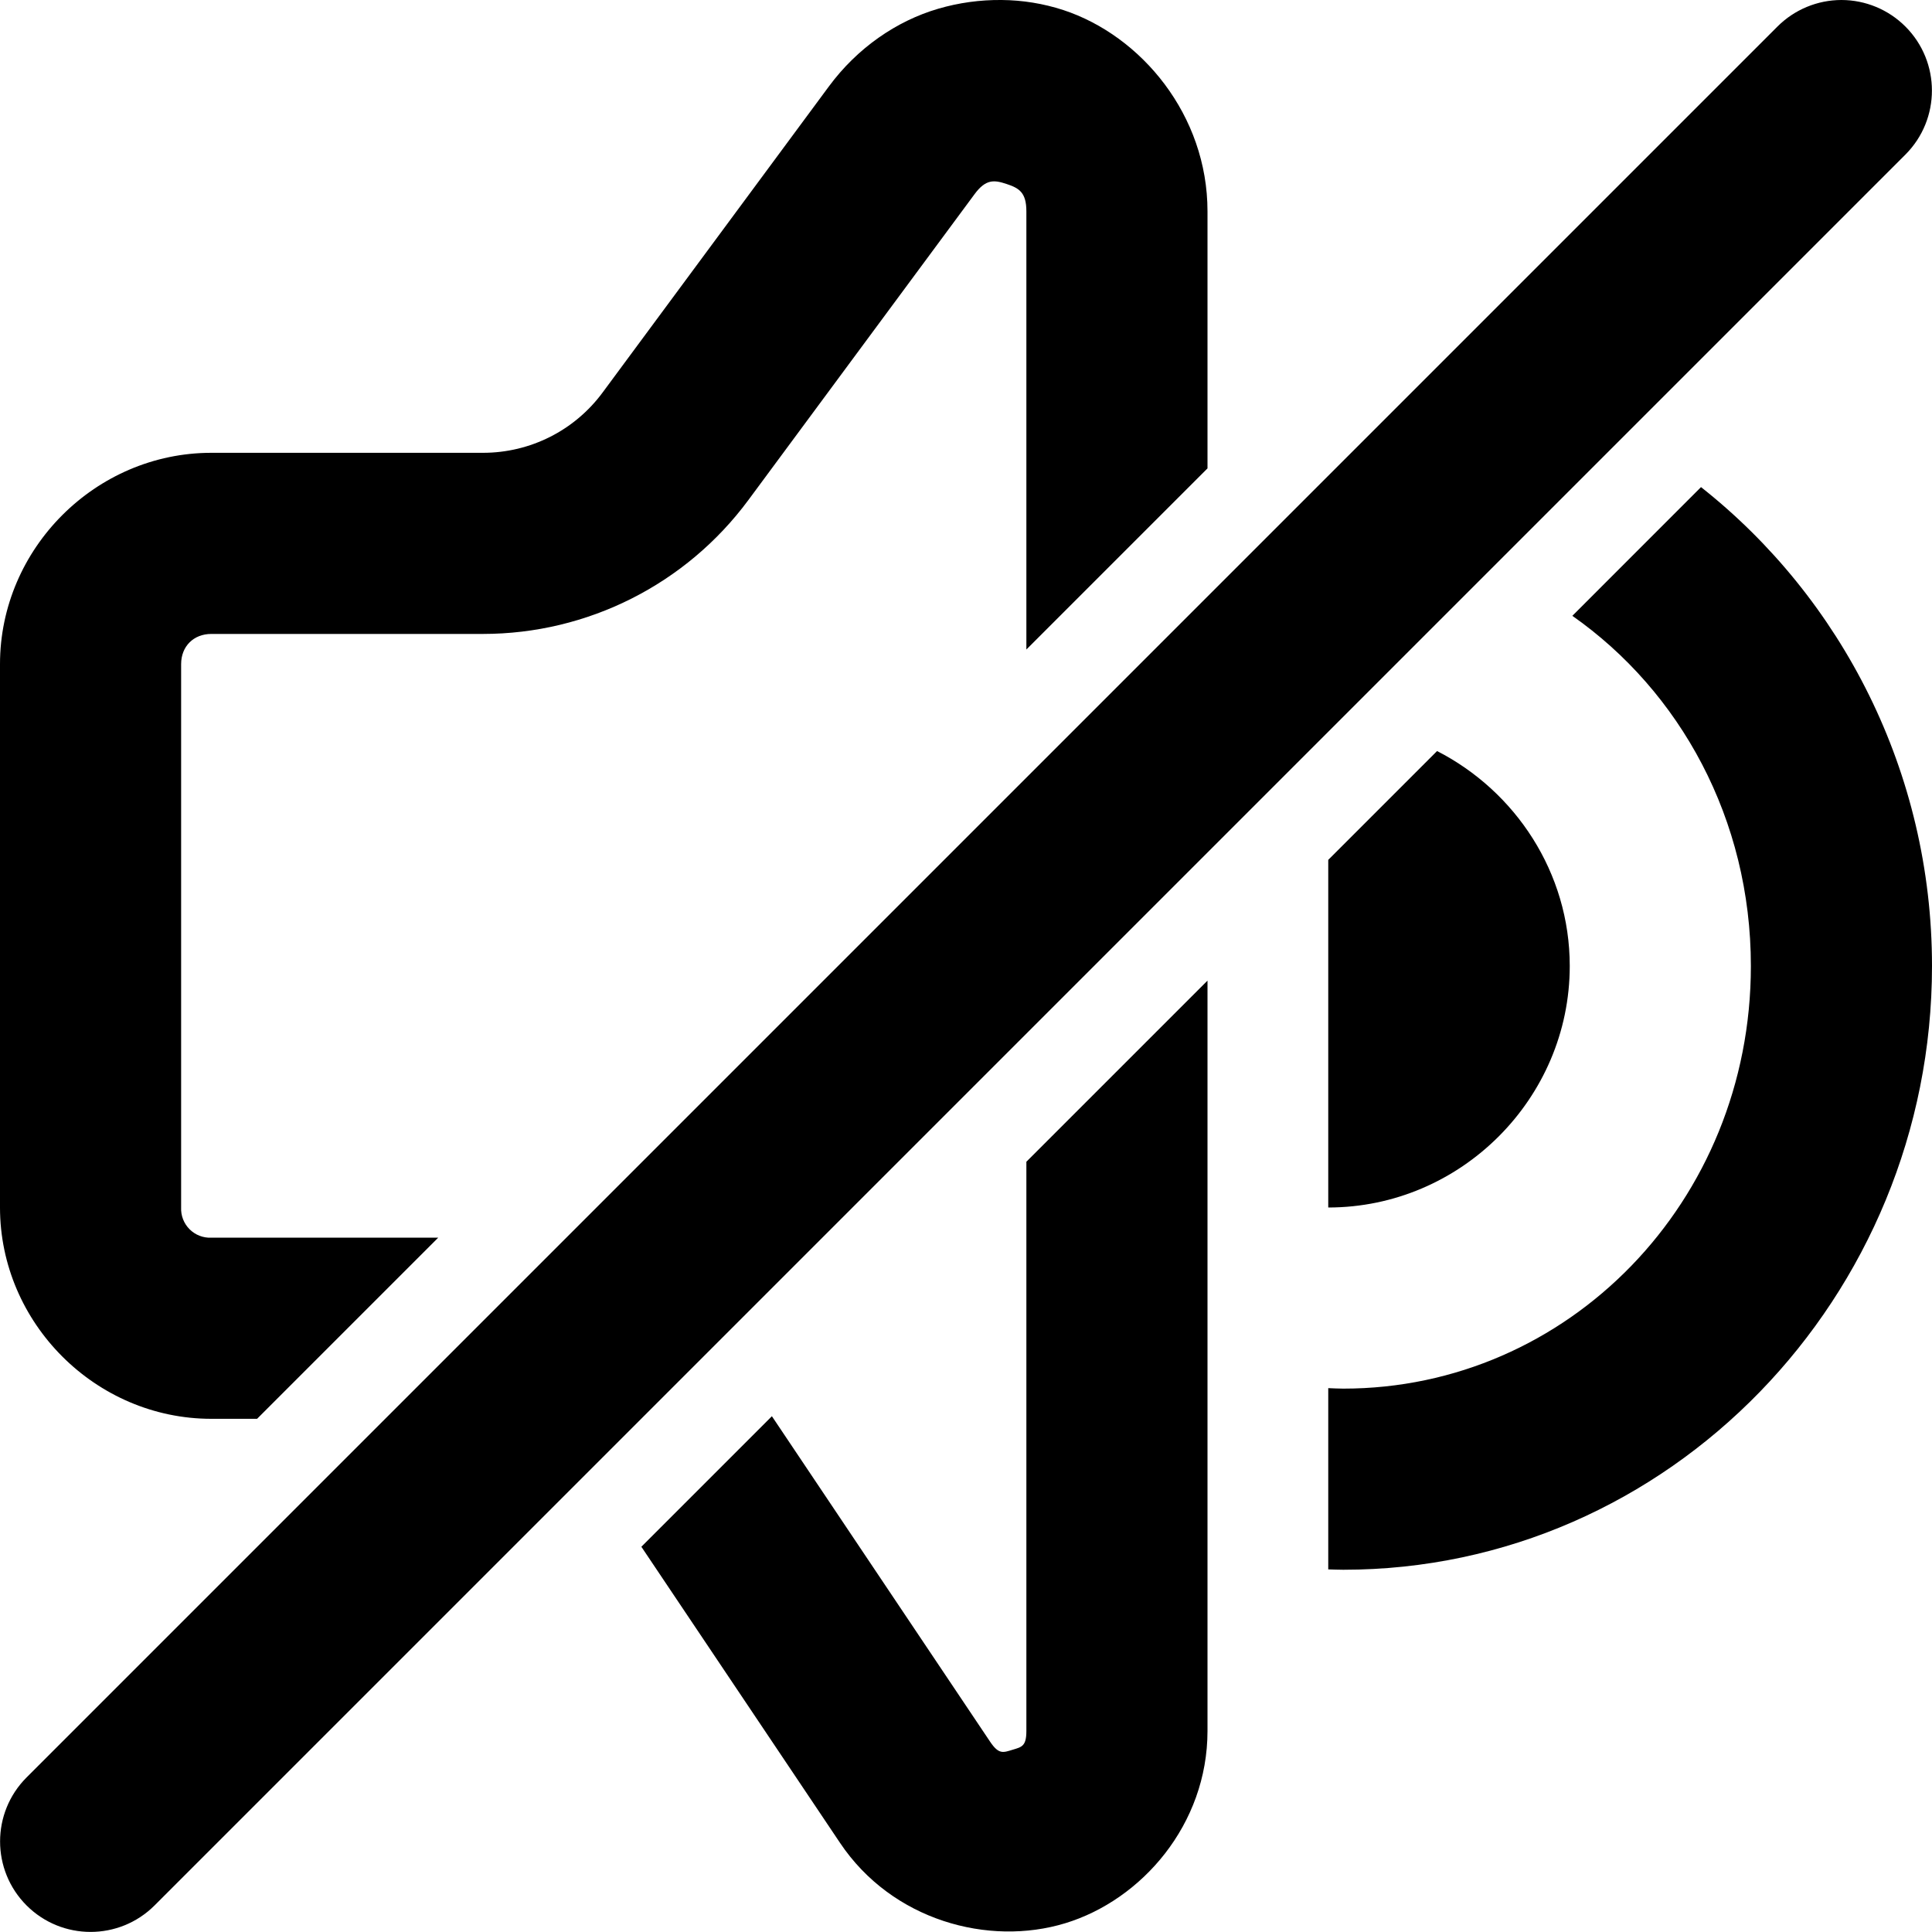
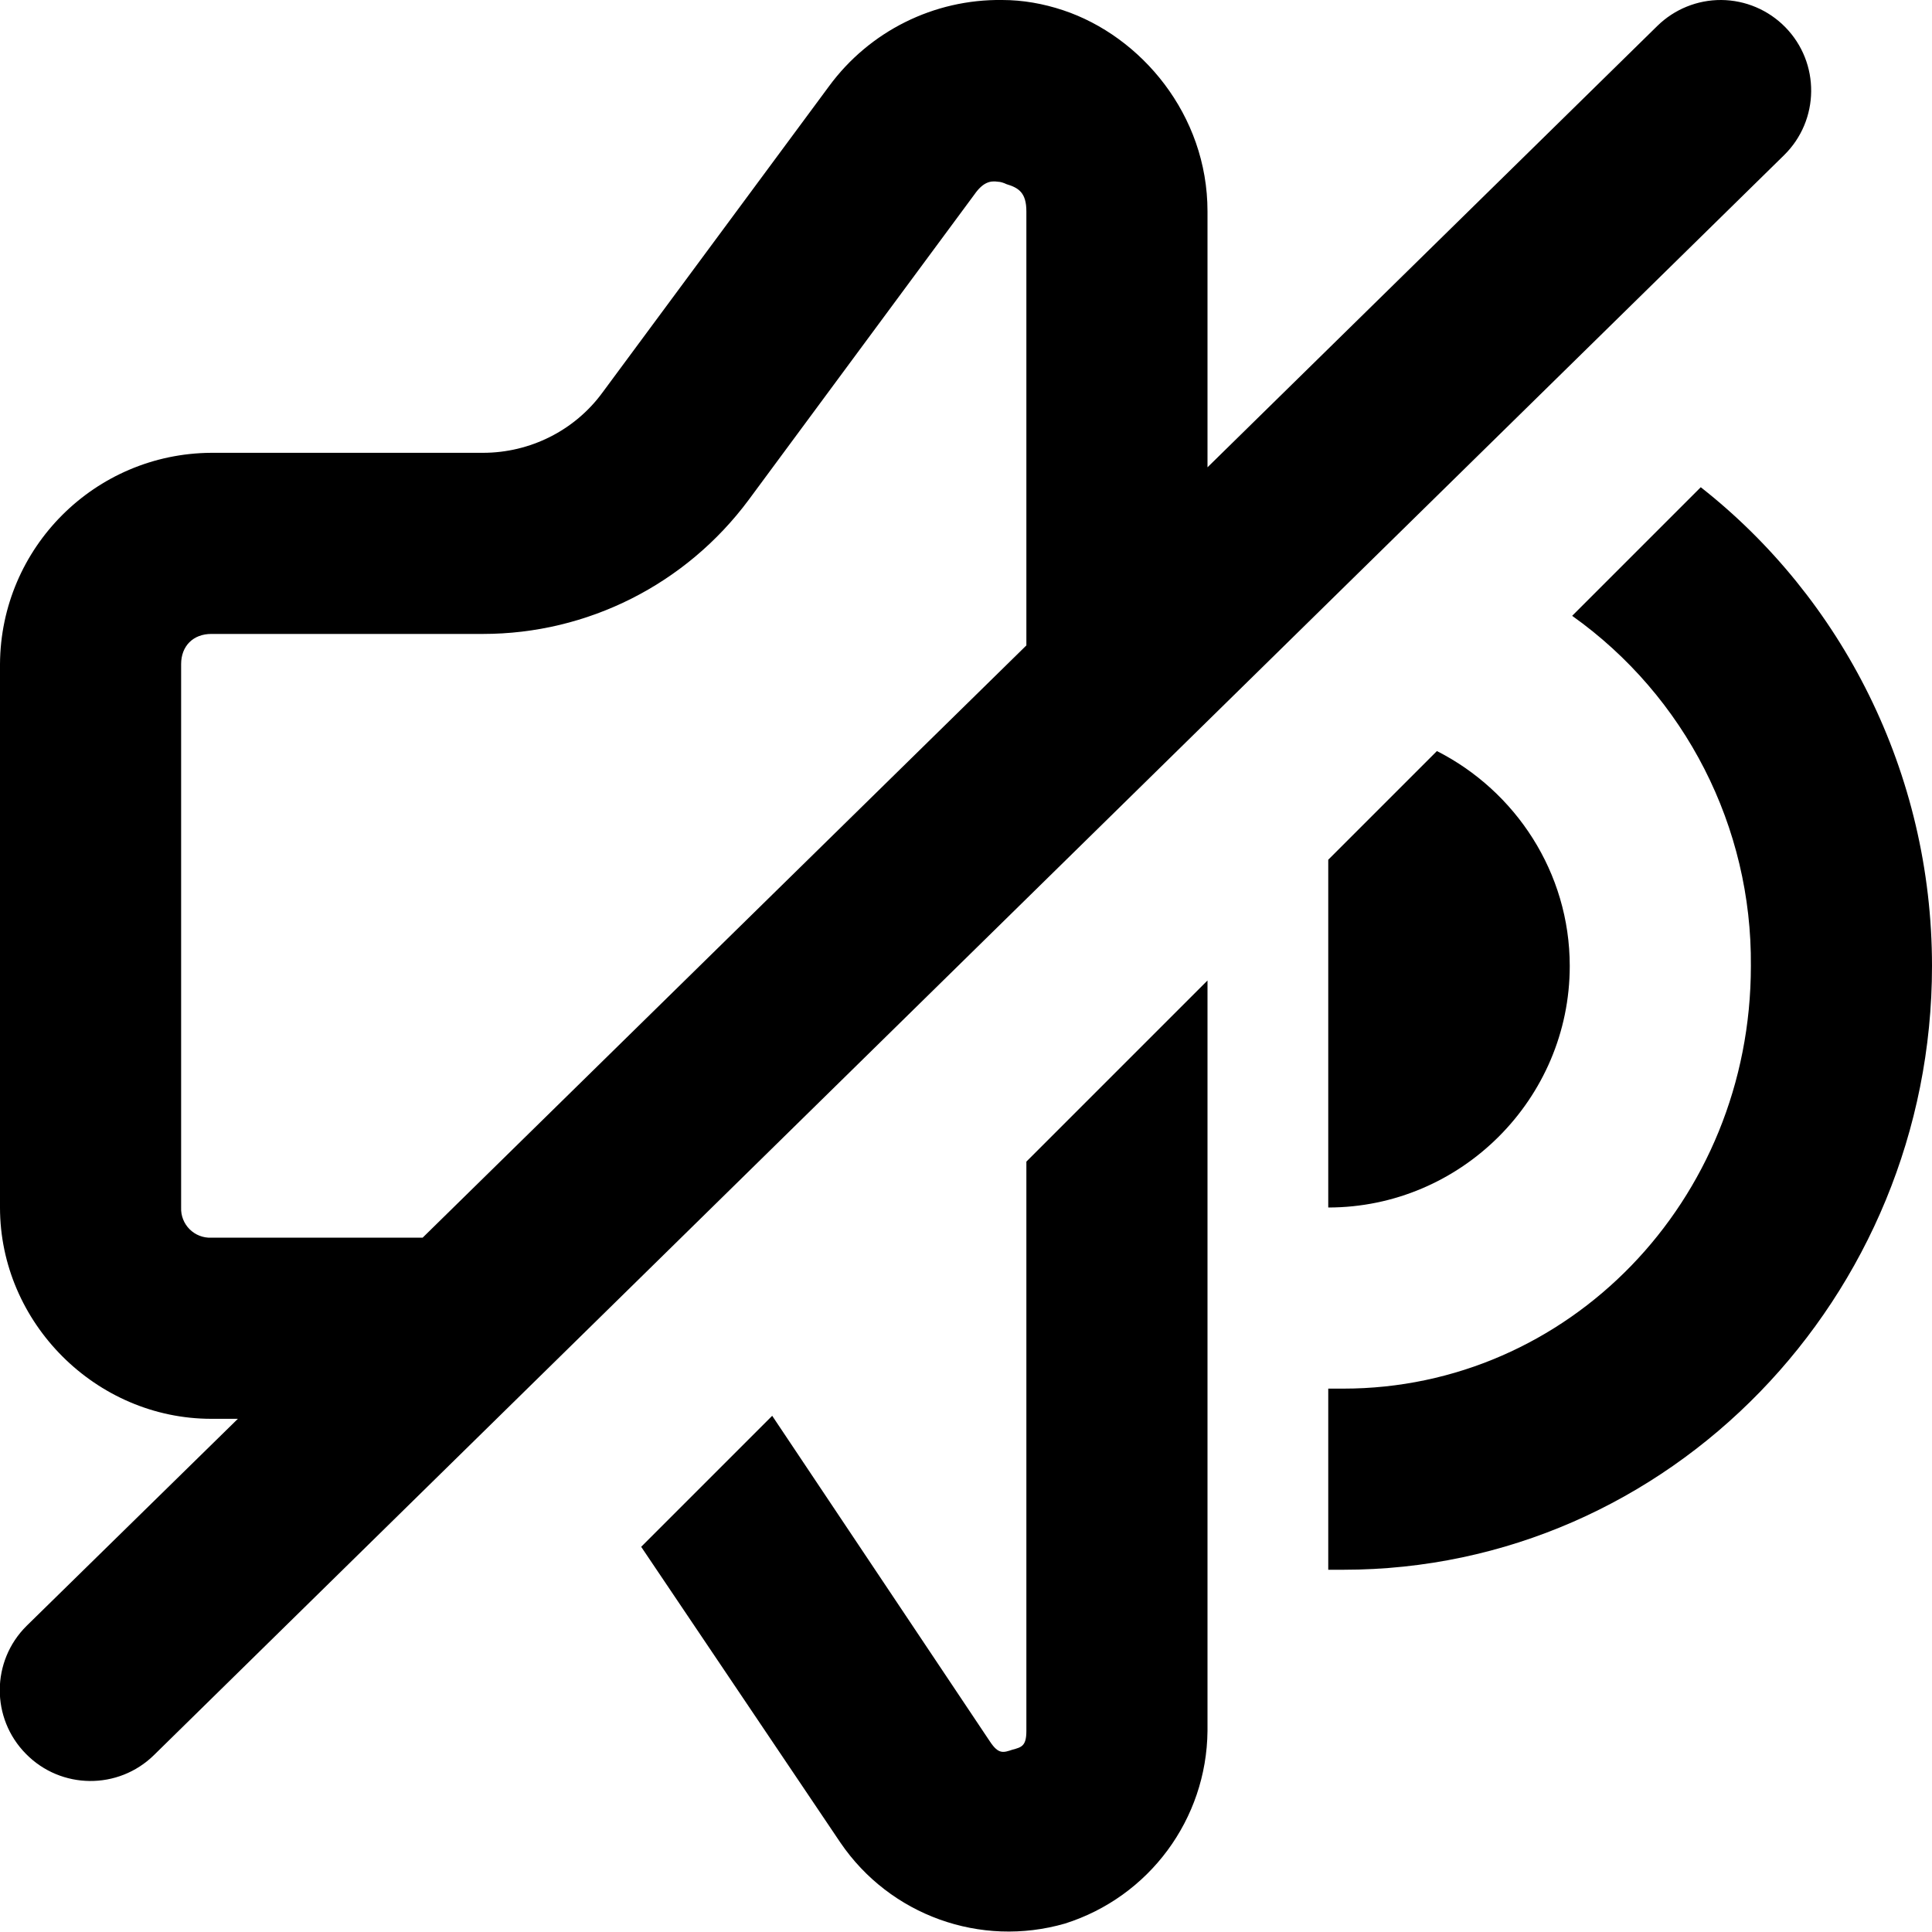
<svg xmlns="http://www.w3.org/2000/svg" viewBox="0 0 32 32">
-   <path d="M30.5 0a1.5 1.5 0 0 0-1.06.44l-29 29a1.5 1.5 0 0 0 0 2.12 1.5 1.5 0 0 0 2.12 0l29-29a1.5 1.5 0 0 0 0-2.12A1.5 1.5 0 0 0 30.5 0ZM16.592 0a3.609 3.609 0 0 0-1.053.145c-.69.202-1.34.649-1.812 1.289L9.982 6.5c-.465.63-1.199 1-1.982 1H3.5C1.585 7.5 0 9.085 0 11v9c0 1.915 1.585 3.5 3.5 3.5h.758l3-3H3.5A.479.479 0 0 1 3 20v-9c0-.294.206-.5.5-.5H8a5.468 5.468 0 0 0 4.395-2.217l3.746-5.066c.187-.254.326-.238.53-.17.206.068.329.138.329.453v7.258l3-3V3.5C20 1.909 18.906.592 17.611.166A3.386 3.386 0 0 0 16.591 0Zm11.582 8.068L26.043 10.2C27.827 11.451 29 13.568 29 16c0 3.908-3.029 7-6.75 7-.084 0-.167-.005-.25-.008v3.002c.083.002.166.006.25.006C27.642 26 32 21.481 32 16c0-3.214-1.5-6.096-3.826-7.932Zm-4.371 4.371L22 14.242V20c2.195 0 4-1.805 4-4 0-1.547-.9-2.896-2.197-3.56zM20 16.242l-3 3v9.428c0 .254-.077.266-.23.312-.154.047-.226.08-.368-.13l-3.617-5.395-2.162 2.162 3.29 4.904c.863 1.288 2.463 1.718 3.73 1.332C18.909 31.47 20 30.22 20 28.67Z" color="#000" style="-inkscape-stroke:none" />
+   <path d="M16.6 0a3.5 3.5 0 0 0-2.87 1.43L9.98 6.5c-.46.63-1.2 1-1.98 1H3.5A3.52 3.52 0 0 0 0 11v9c0 1.91 1.59 3.5 3.5 3.5h.44l-3.5 3.43a1.5 1.5 0 0 0-.01 2.12 1.5 1.5 0 0 0 2.12.02l27-26.5a1.5 1.5 0 0 0 .02-2.12A1.5 1.5 0 0 0 28.51 0a1.5 1.5 0 0 0-1.06.43L20 7.74V3.5C20 1.9 18.9.6 17.61.17 17.28.06 16.94 0 16.6 0zm-.07 3.01c.04 0 .1.02.14.04.2.06.33.14.33.45v7.19L7 20.5H3.5A.48.48 0 0 1 3 20v-9c0-.3.2-.5.5-.5H8c1.73 0 3.36-.82 4.4-2.22l3.74-5.06c.14-.2.26-.23.39-.21zm11.64 5.06-2.13 2.13A7.04 7.04 0 0 1 29 16c0 3.9-3.03 7-6.75 7H22v3h.25c5.4 0 9.75-4.52 9.75-10 0-3.21-1.5-6.1-3.83-7.93zm-4.37 4.37-1.8 1.8V20c2.2 0 4-1.8 4-4 0-1.55-.9-2.9-2.2-3.56zm-3.8 3.8-3 3v9.43c0 .25-.08.27-.23.31-.15.05-.23.08-.37-.13l-3.61-5.4-2.17 2.17 3.3 4.9a3.37 3.37 0 0 0 3.72 1.34A3.38 3.38 0 0 0 20 28.67V16.24z" style="-inkscape-stroke:none" />
</svg>
